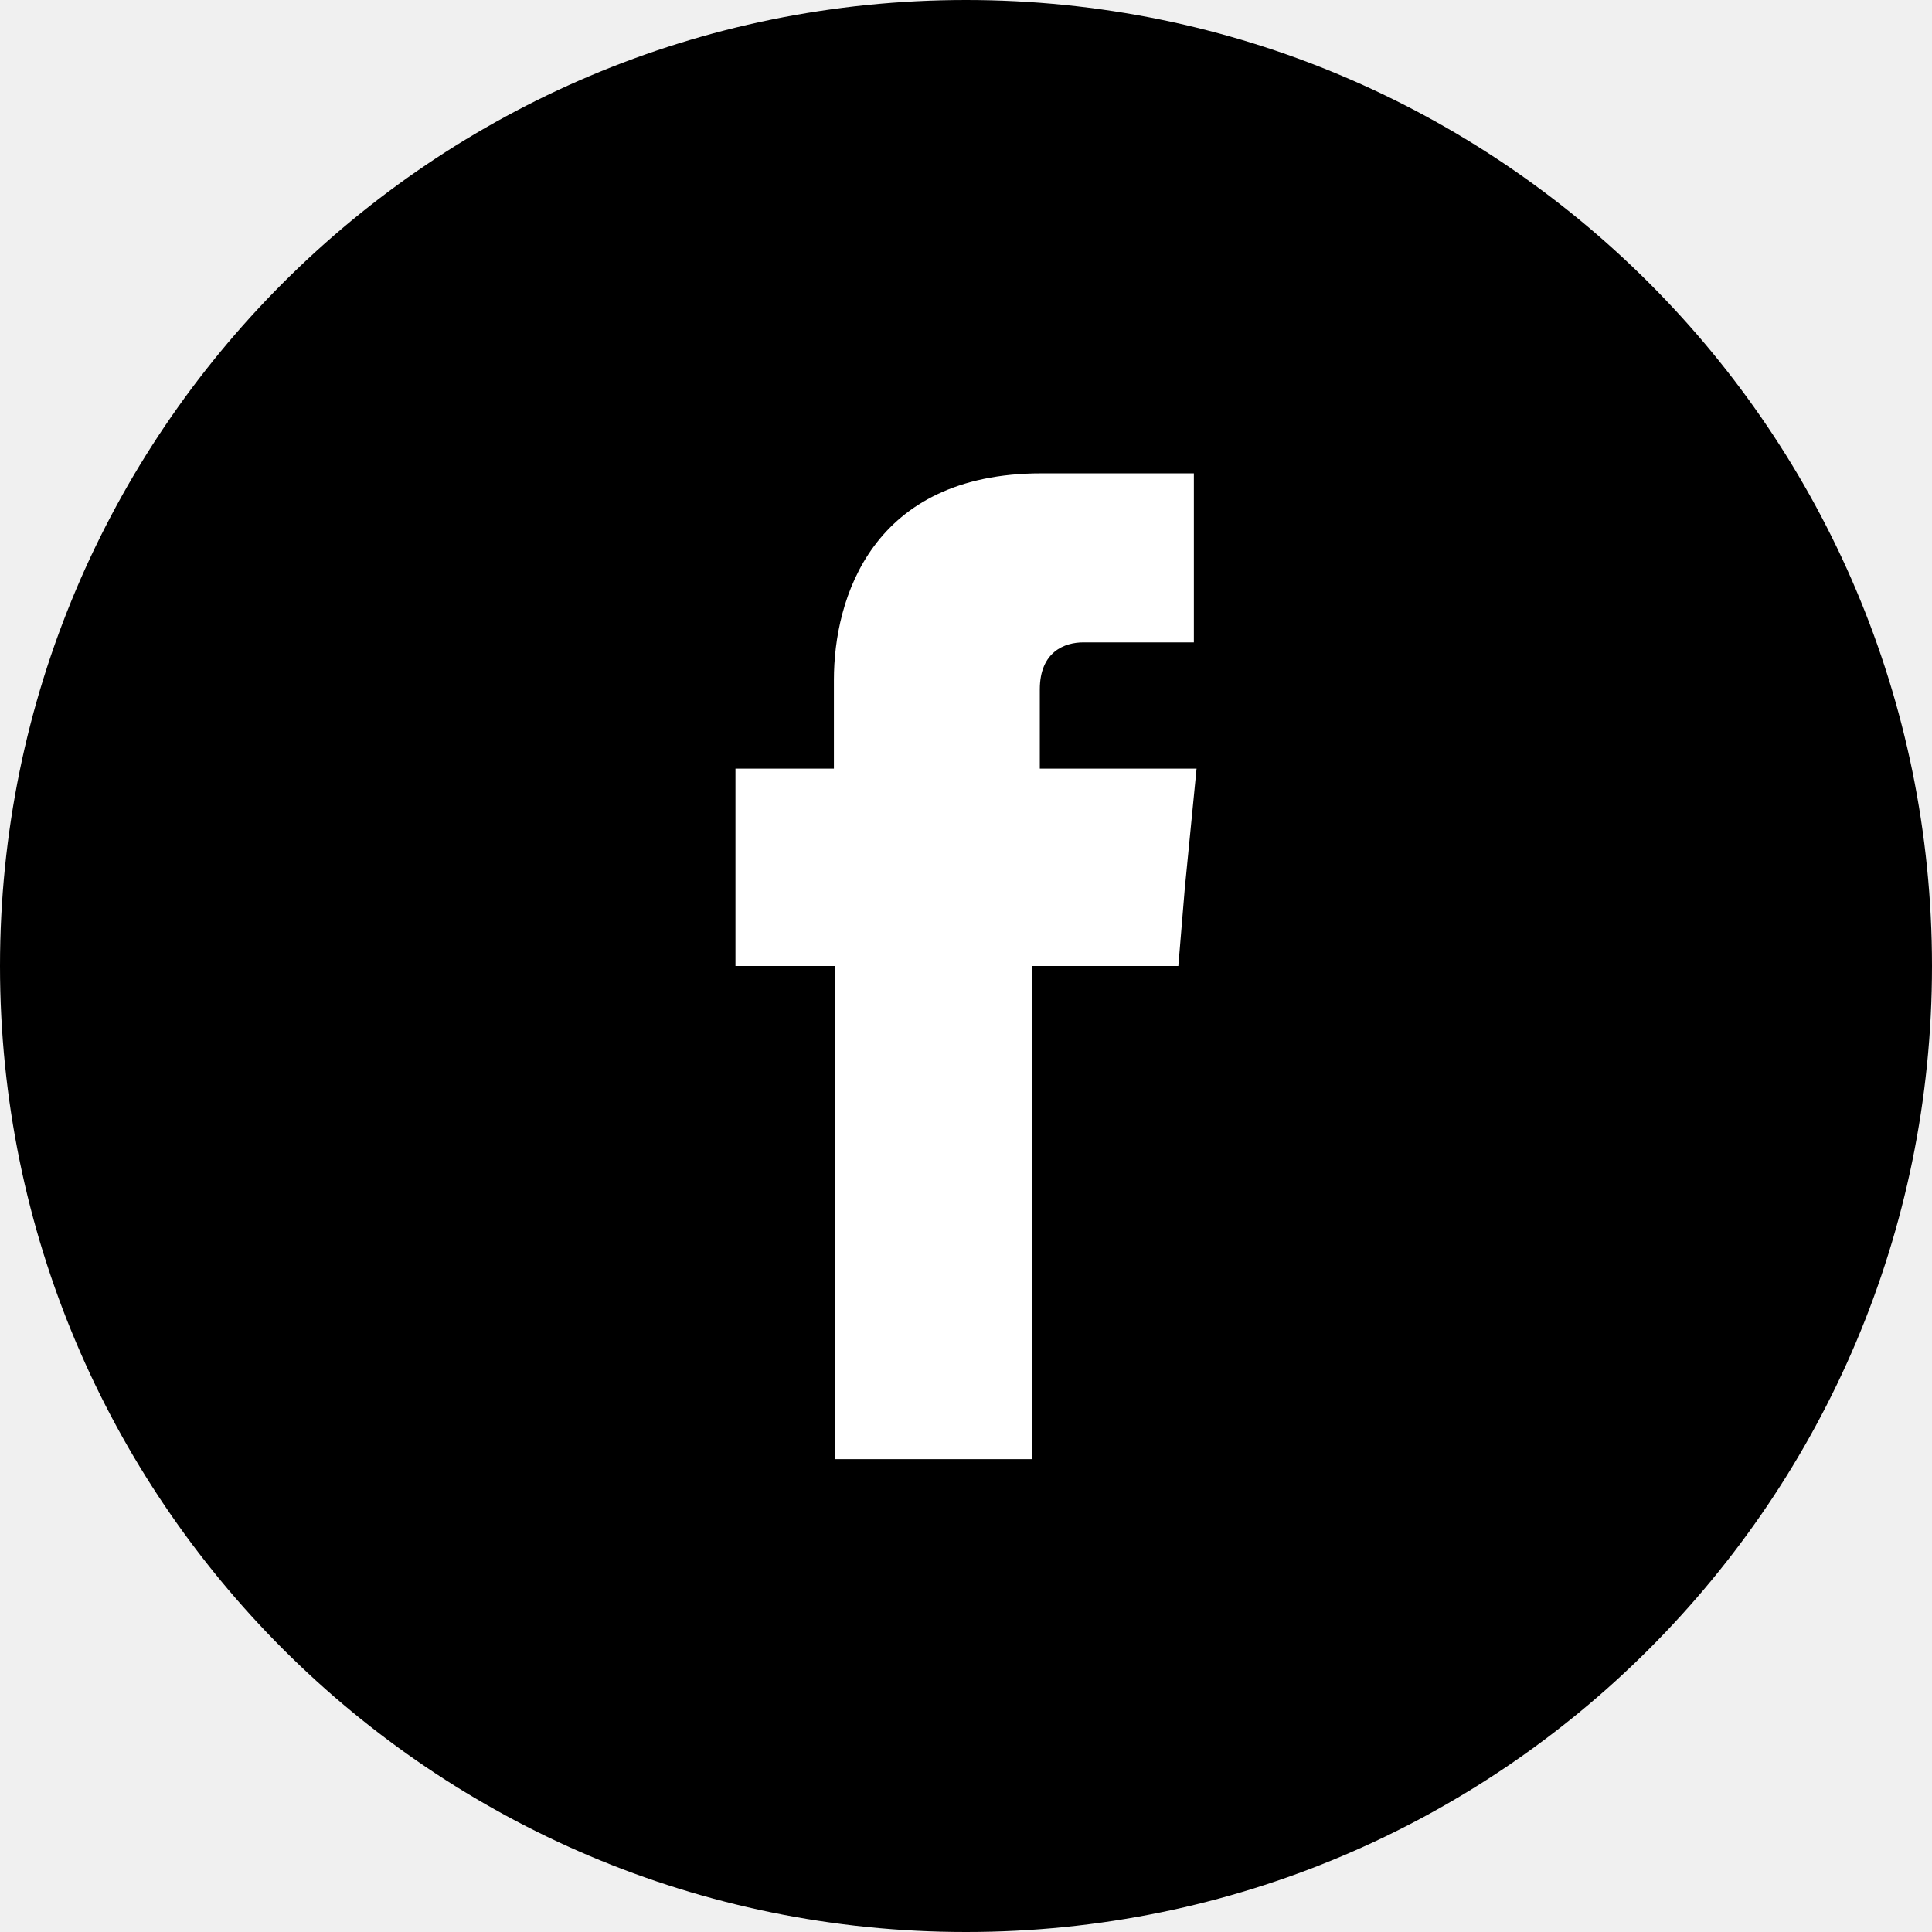
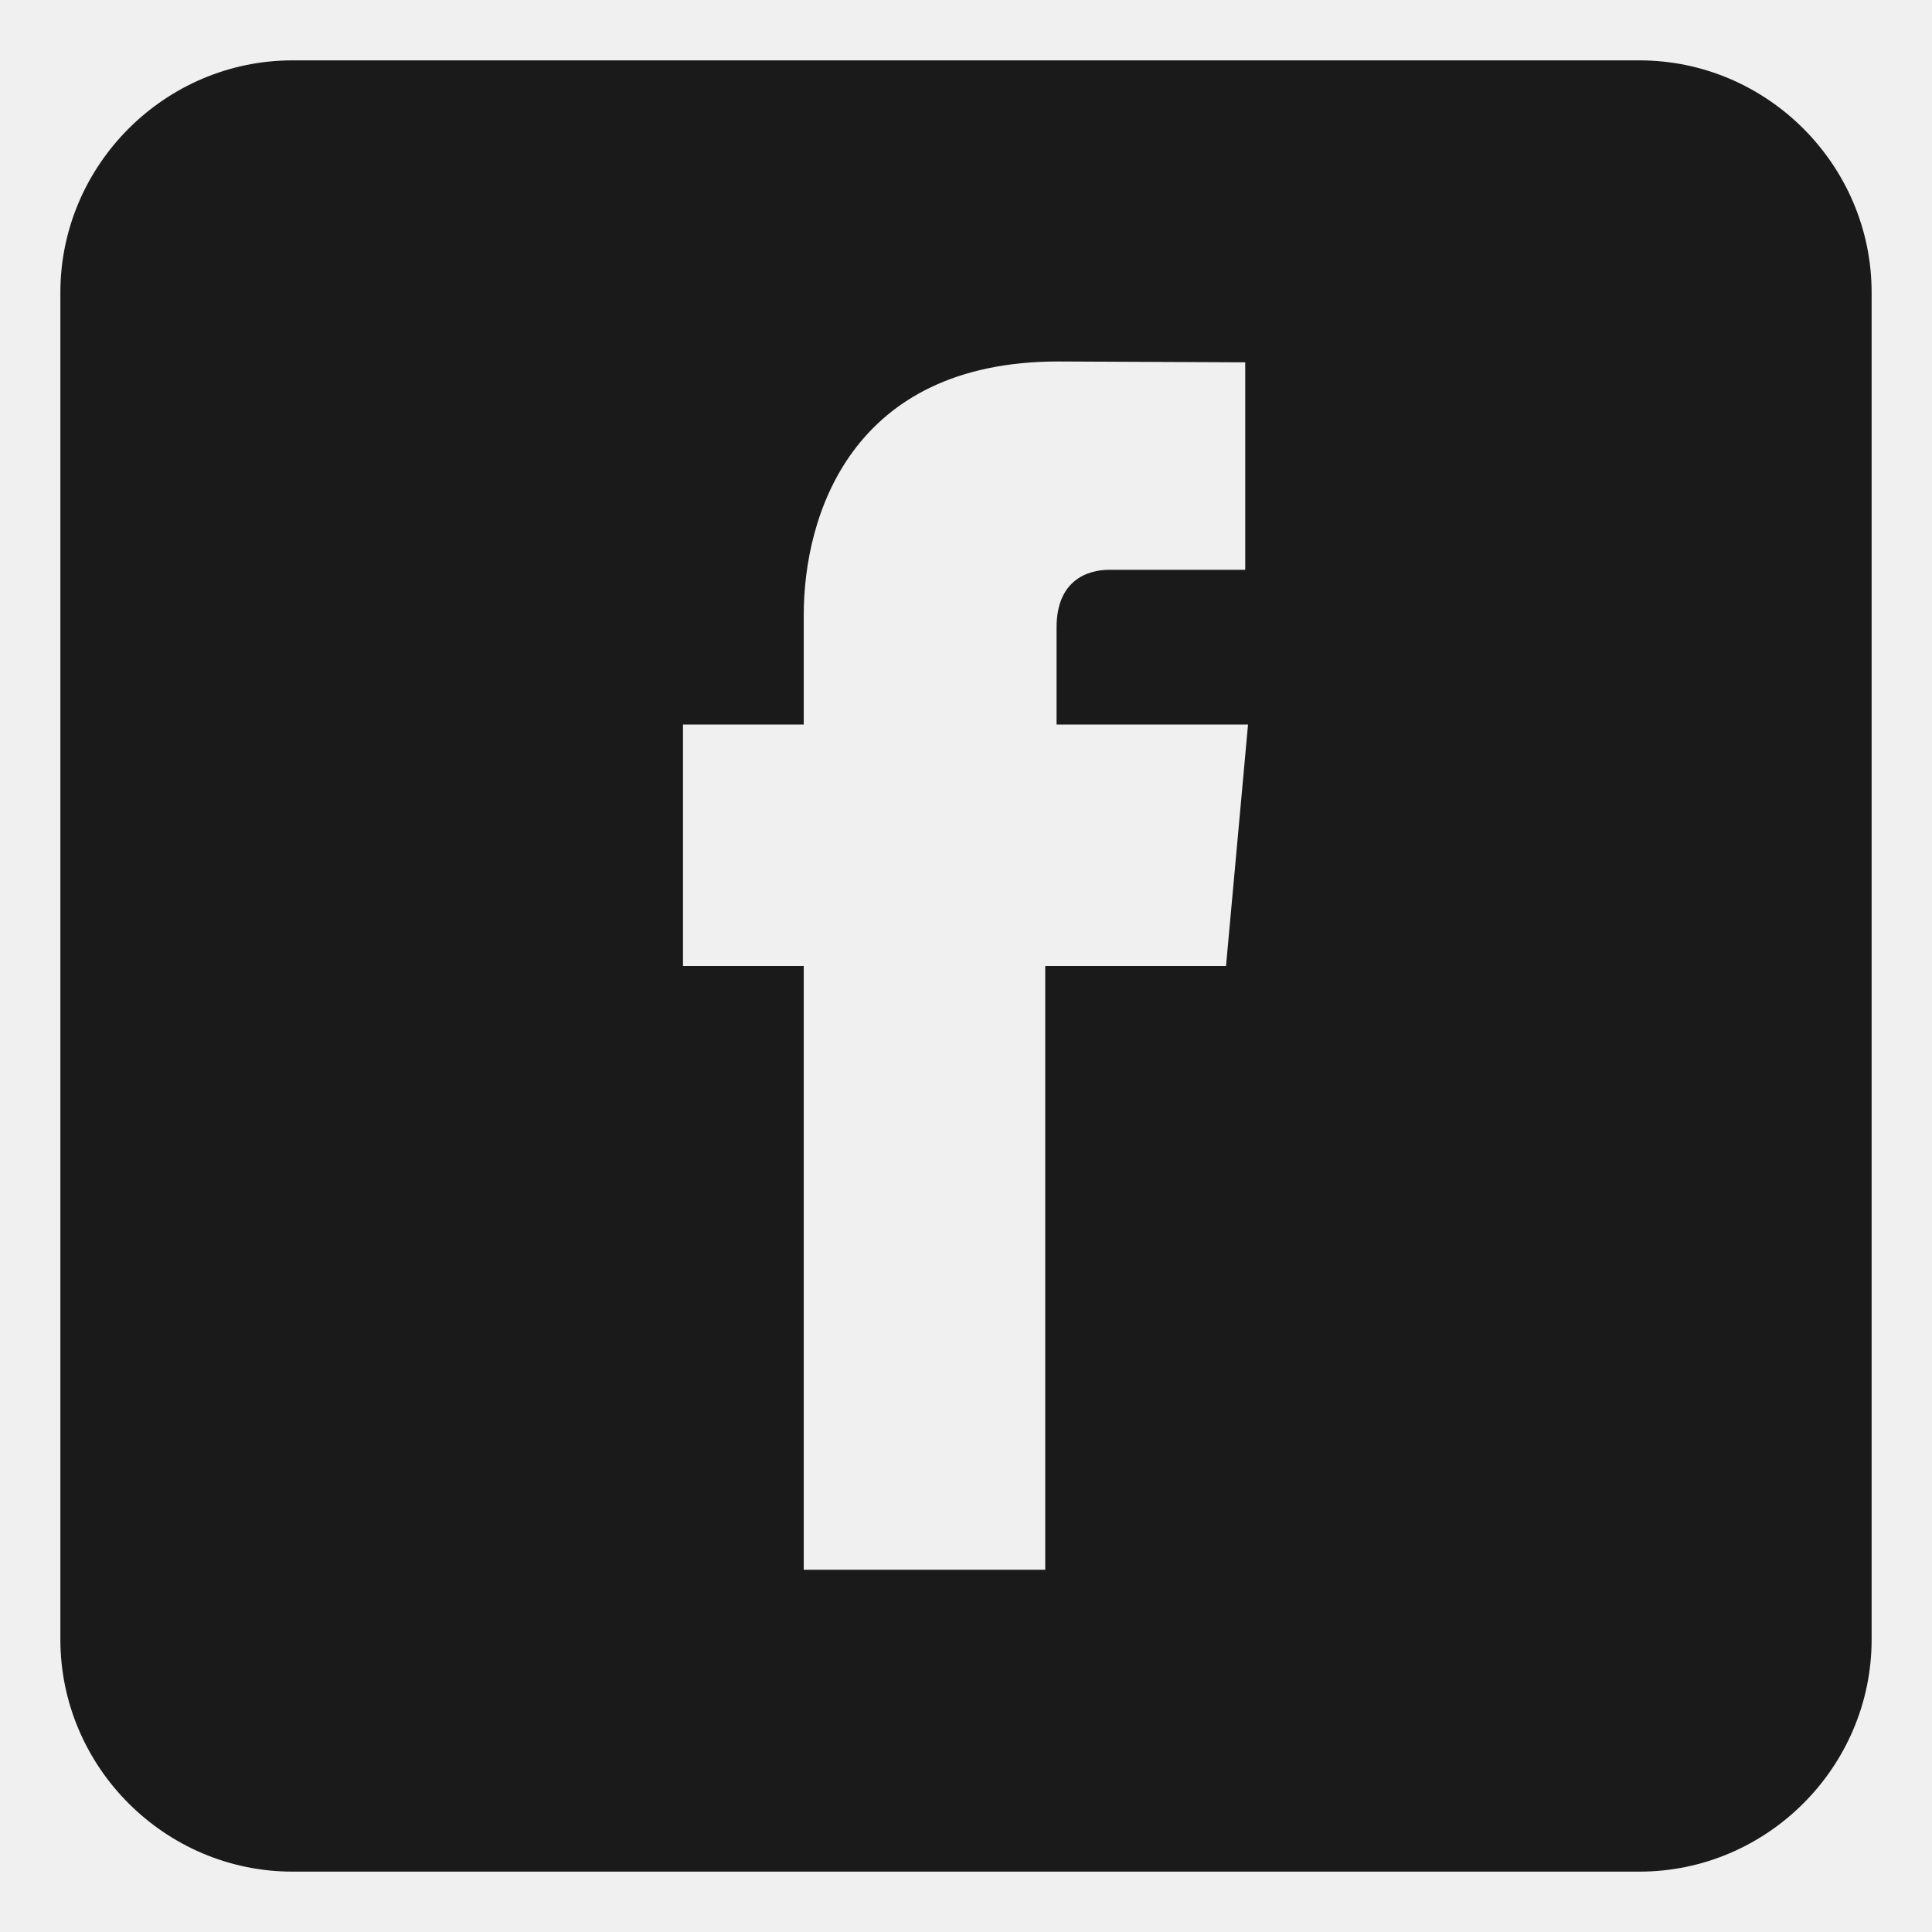
- <svg xmlns="http://www.w3.org/2000/svg" enable-background="new 0 0 512 512" height="512px" id="Layer_1" version="1.1" viewBox="0 0 512 512" width="512px" xml:space="preserve">
-   <g>
-     <path d="M437.017,74.985C390.665,28.629,326.732,0,256,0S121.338,28.629,74.986,74.985C28.634,121.341,0,185.268,0,256   s28.634,134.661,74.986,181.014C121.338,483.368,185.268,512,256,512s134.665-28.632,181.017-74.986   C483.368,390.661,512,326.732,512,256S483.368,121.341,437.017,74.985z" />
-     <path clip-rule="evenodd" d="M275.559,203.692v-20.978c0-10.064,6.664-12.473,11.491-12.473   c4.675,0,29.338,0,29.338,0v-44.795h-40.4c-44.933,0-54.995,33.168-54.995,54.716v23.529h-26.087v31.61V256h26.365   c0,59.393,0,130.695,0,130.695h52.309c0,0,0-72.295,0-130.695h38.693l1.707-20.554l3.12-31.754H275.559z" fill="#FFFFFF" fill-rule="evenodd" />
+ <svg xmlns="http://www.w3.org/2000/svg" height="512px" style="enable-background:new 0 0 512 512;" version="1.1" viewBox="0 0 512 512" width="512px" xml:space="preserve">
+   <g id="facebook__x2C__social__x2C__media_x2C__icon_x2C_">
+     <path d="M434.478,16H77.519C43.718,16,16,43.719,16,77.521v356.957   C16,468.282,43.718,496,77.519,496h356.959C468.281,496,496,468.282,496,434.479V77.521C496,43.719,468.281,16,434.478,16z    M327.203,230.875L324.906,256H277c0,72,0,160,0,160h-64c0,0,0-87,0-160h-32v-25.368V192h32v-29.038   c0-26.212,12.524-67.166,67.461-67.166L330,96.021V151c0,0-30.163,0-36.003,0c-5.848,0-13.997,2.812-13.997,15.284V192h50.743   L327.203,230.875z" style="fill-rule:evenodd;clip-rule:evenodd;fill:#1A1A1A;" />
  </g>
+   <g id="Layer_1" />
</svg>
